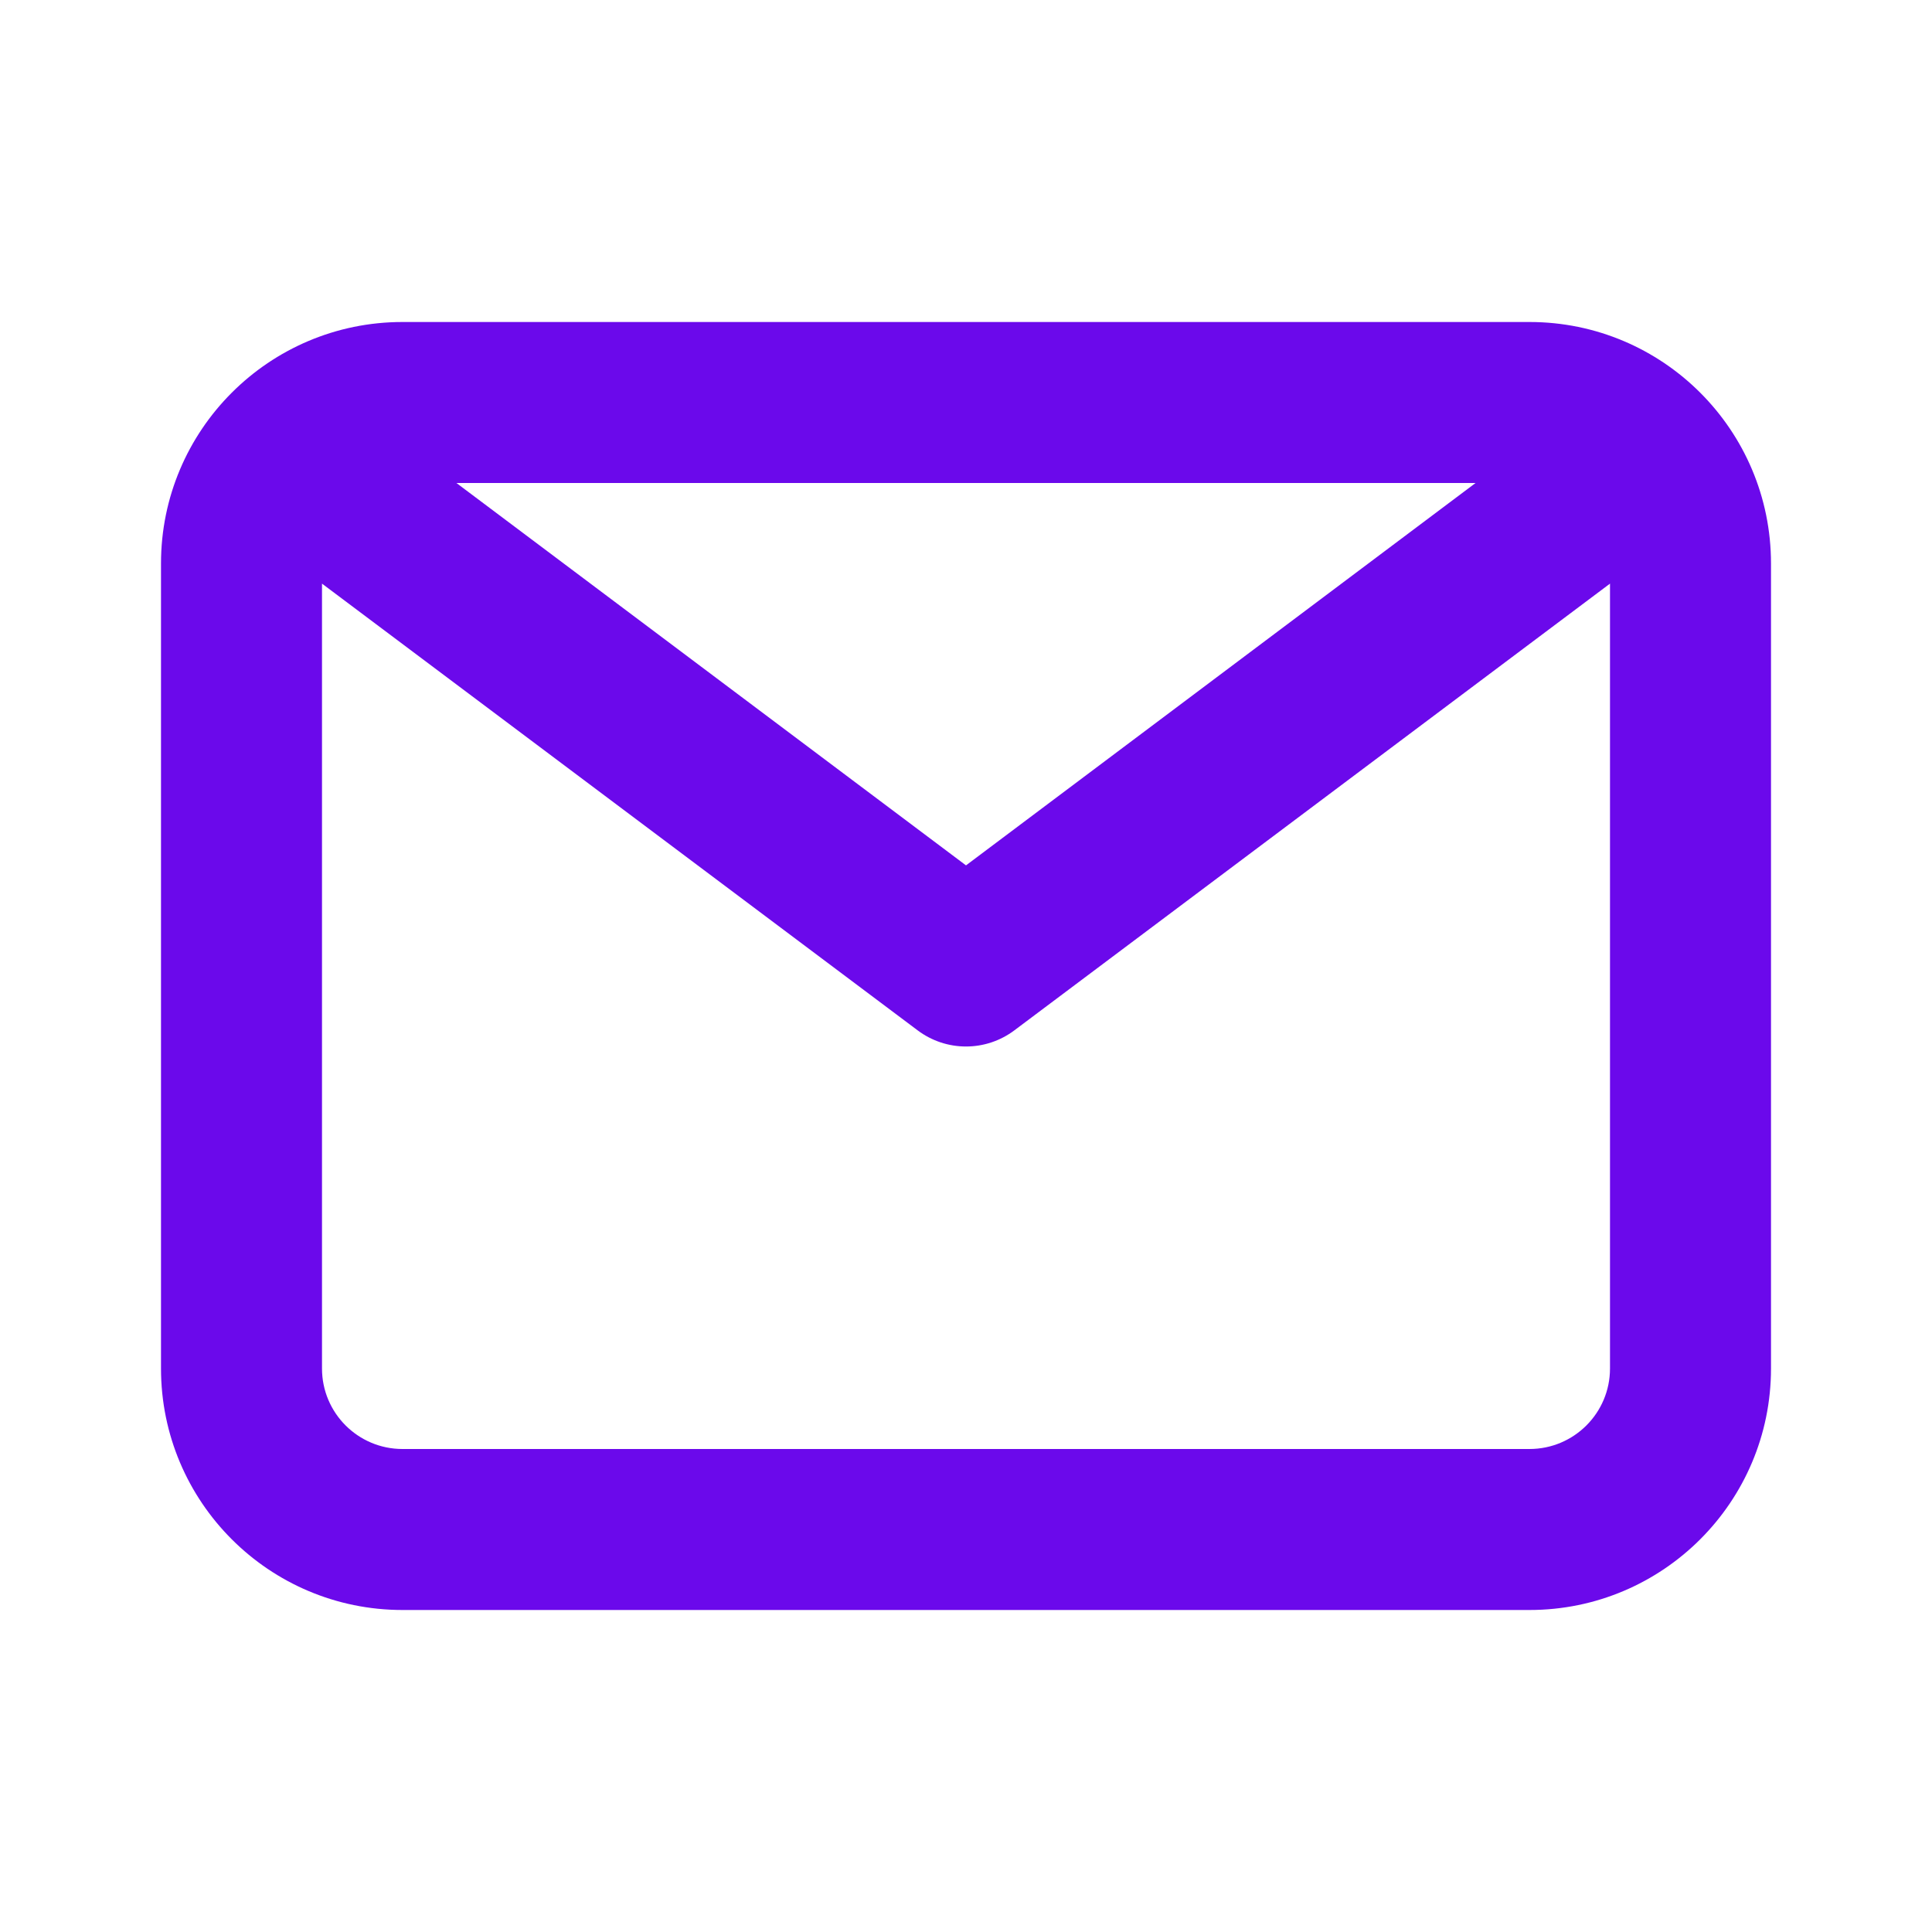
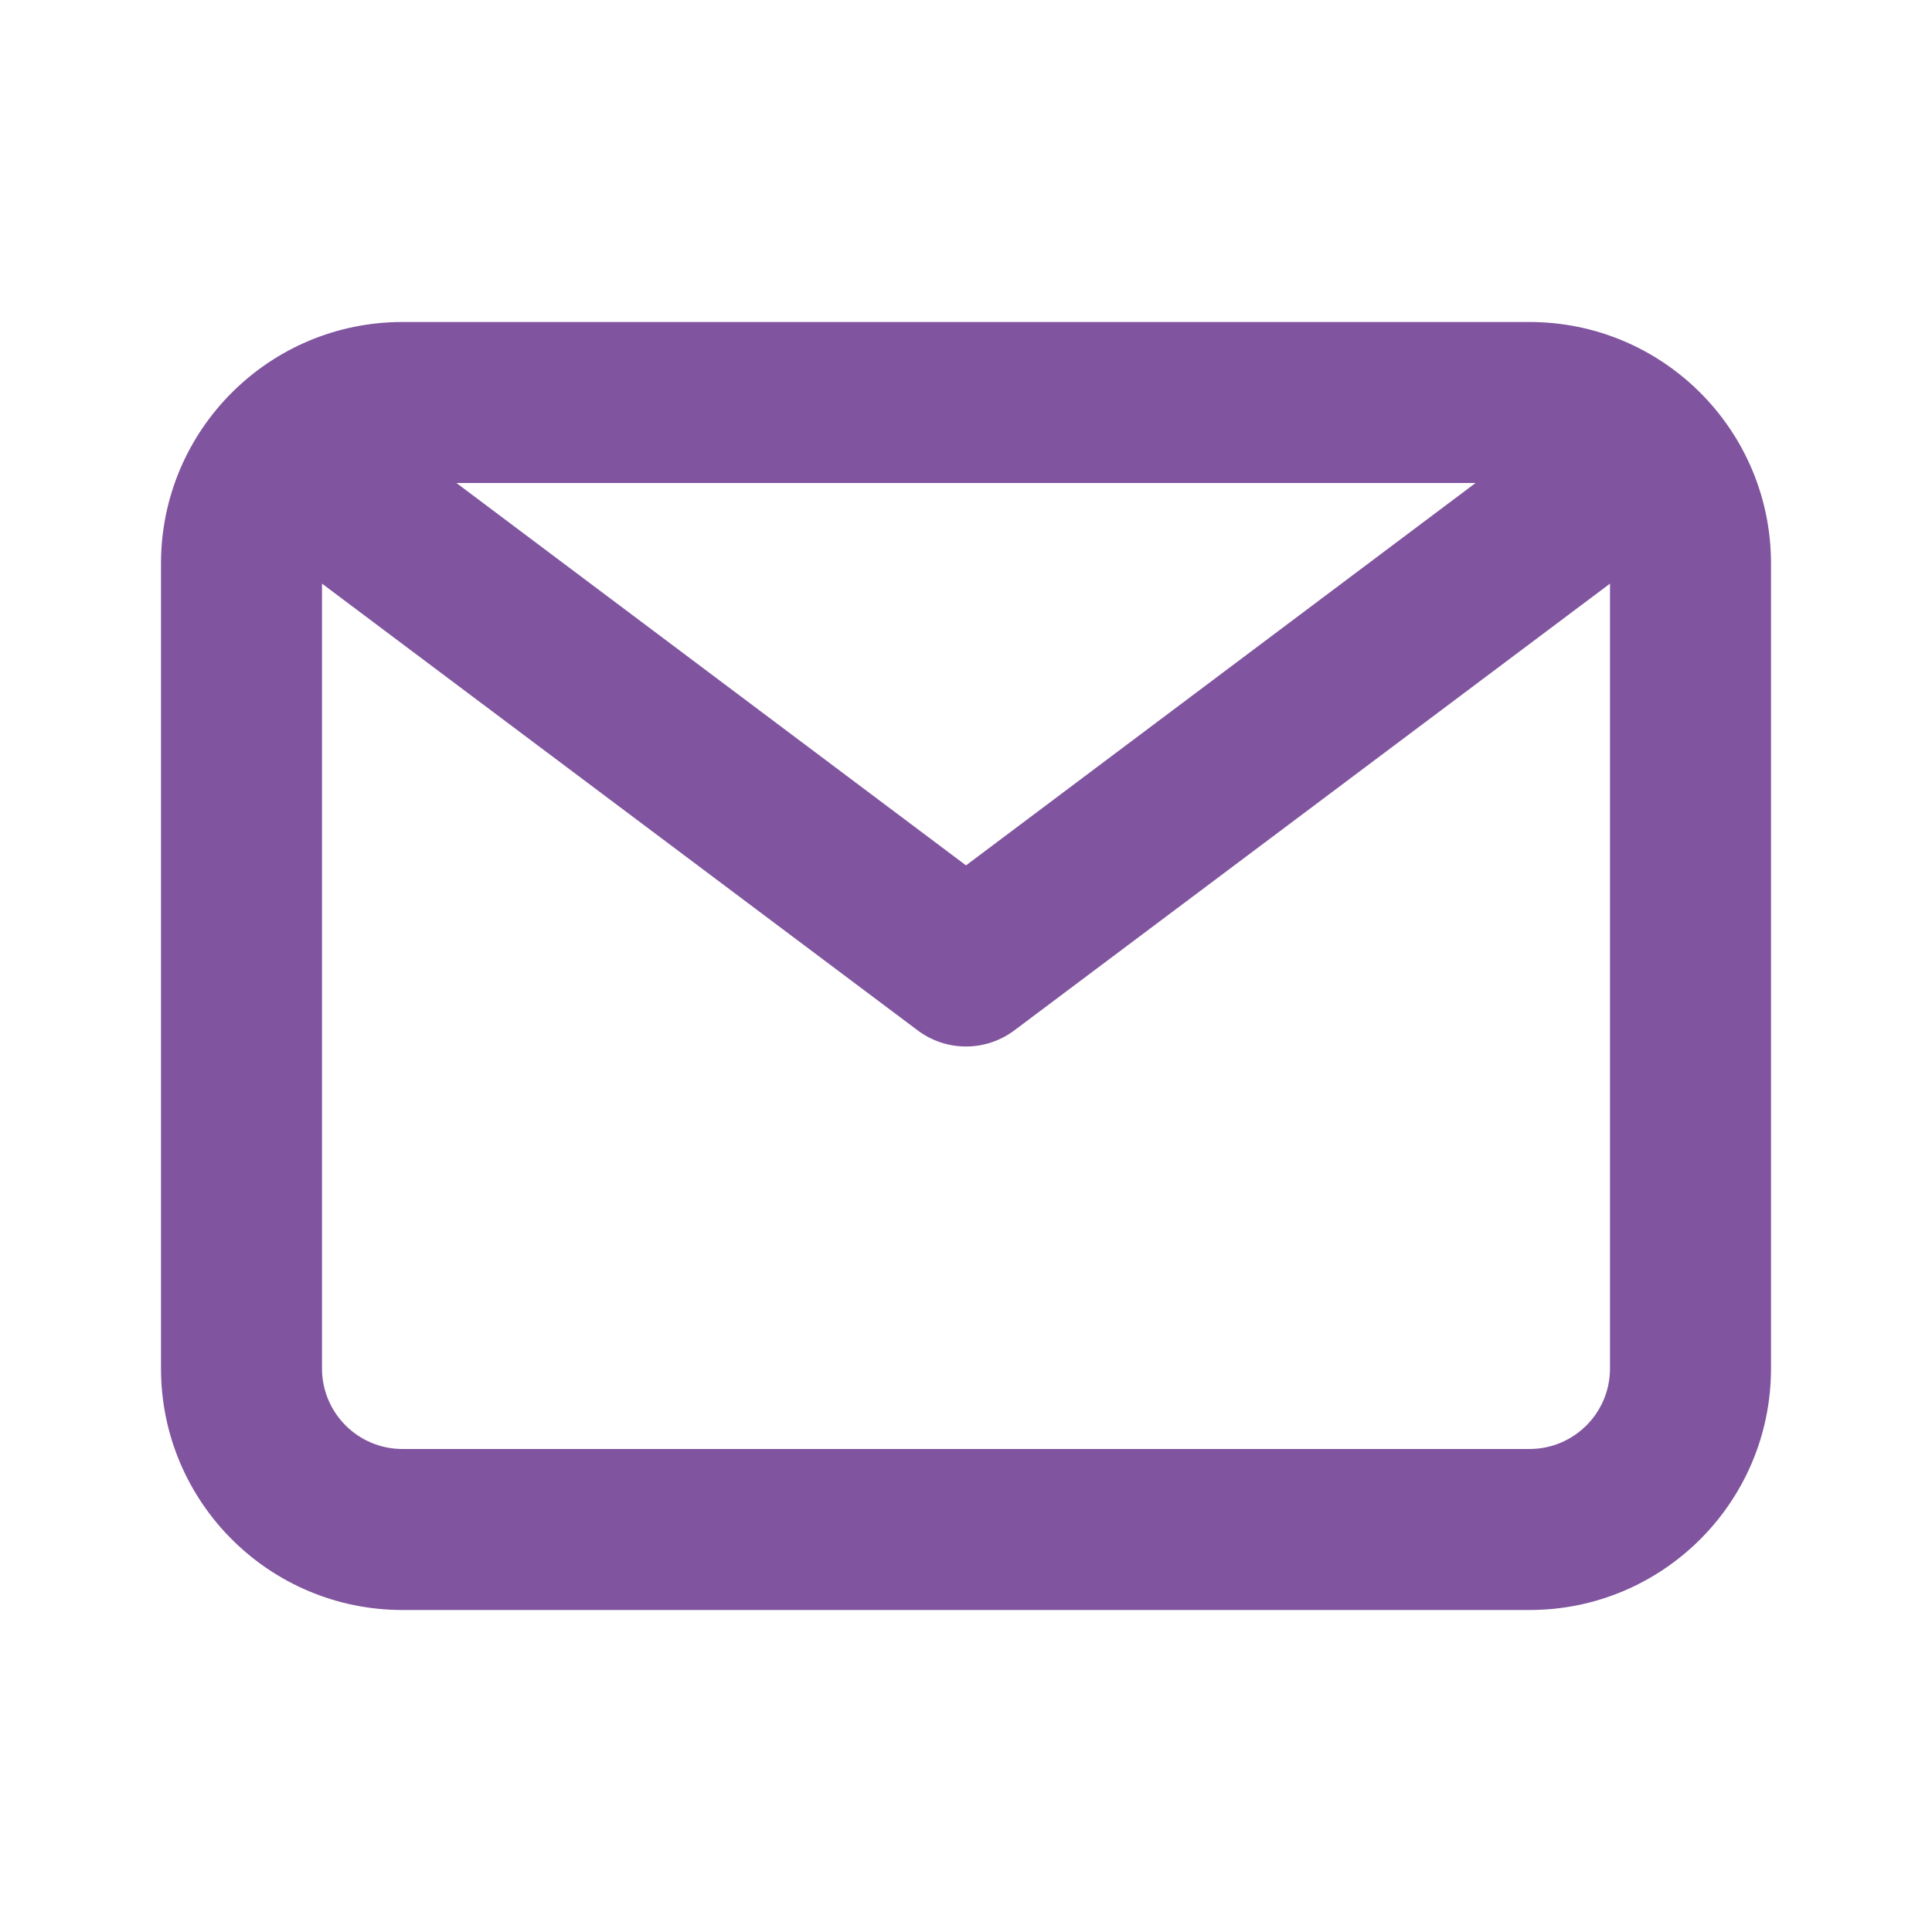
- <svg xmlns="http://www.w3.org/2000/svg" fill="#6b09eb" width="800px" height="800px" viewBox="0 0 24 24">
+ <svg xmlns="http://www.w3.org/2000/svg" fill="#80549e" width="800px" height="800px" viewBox="0 0 24 24">
  <g data-name="Layer 2">
    <g data-name="email">
      <rect width="24" height="24" opacity="0" />
      <path d="M19 4H5a3 3 0 0 0-3 3v10a3 3 0 0 0 3 3h14a3 3 0 0 0 3-3V7a3 3 0 0 0-3-3zm-.67 2L12 10.75 5.67 6zM19 18H5a1 1 0 0 1-1-1V7.25l7.4 5.55a1 1 0 0 0 .6.2 1 1 0 0 0 .6-.2L20 7.25V17a1 1 0 0 1-1 1z" />
    </g>
  </g>
</svg>
